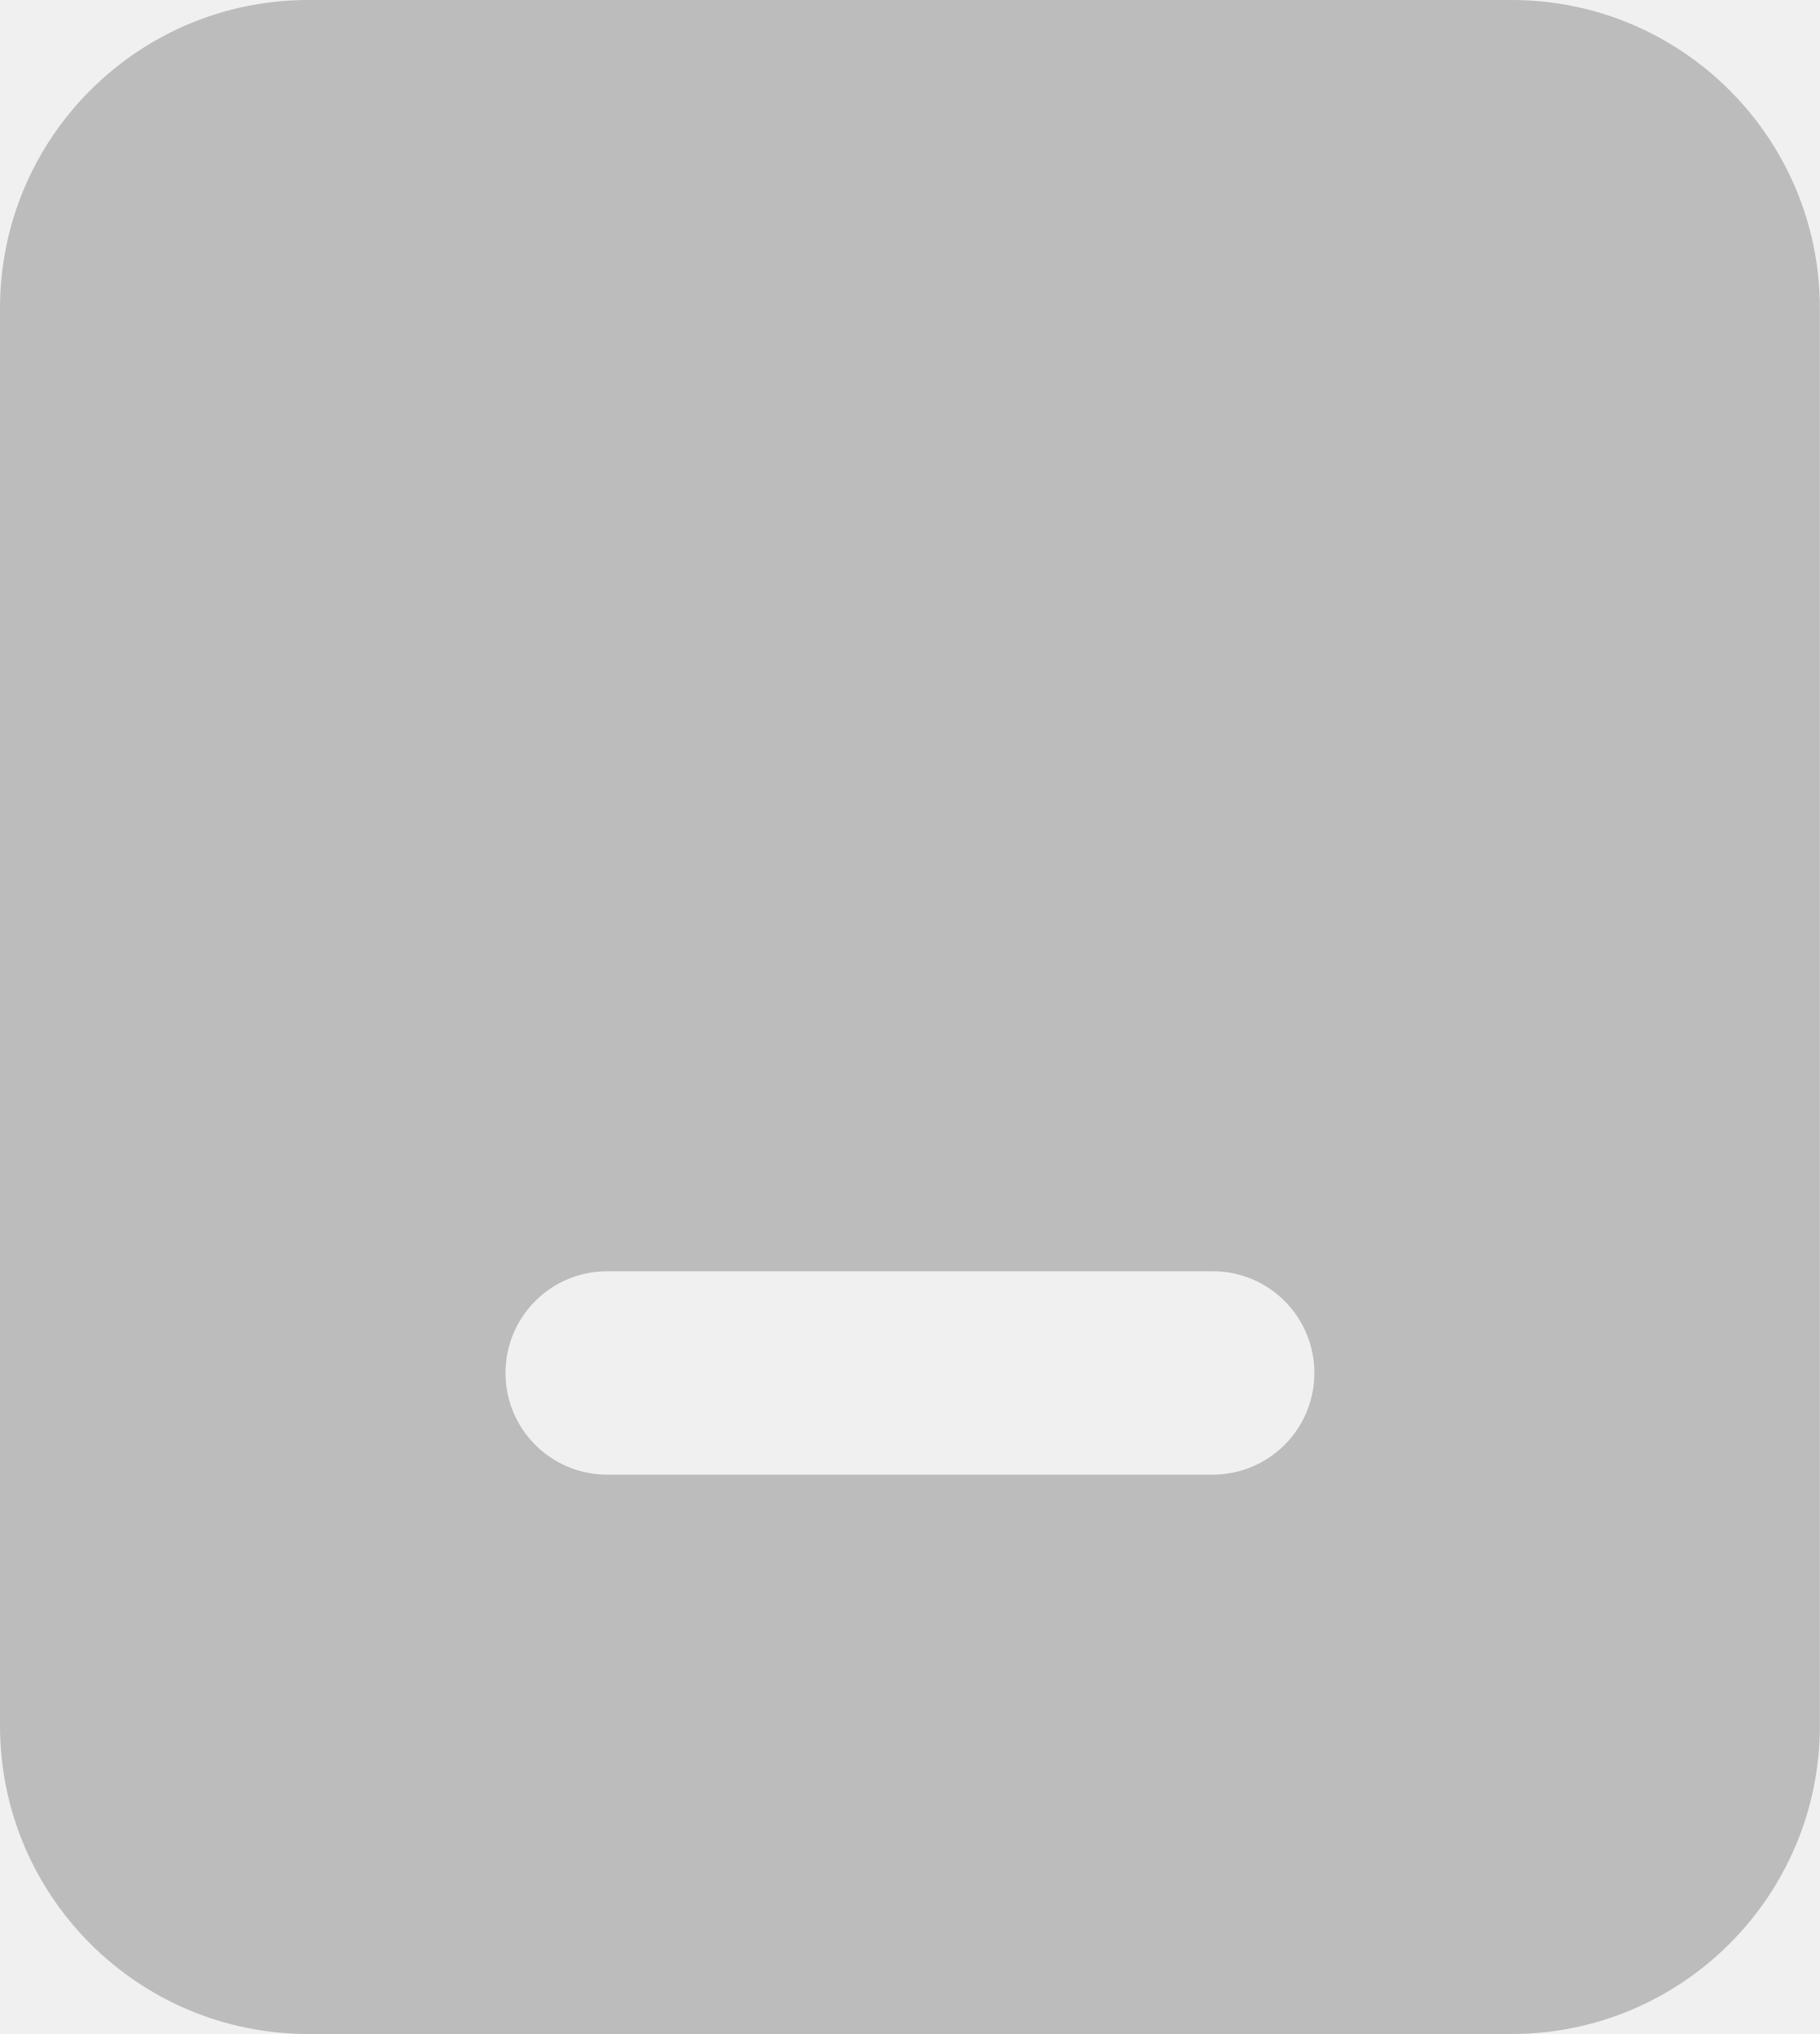
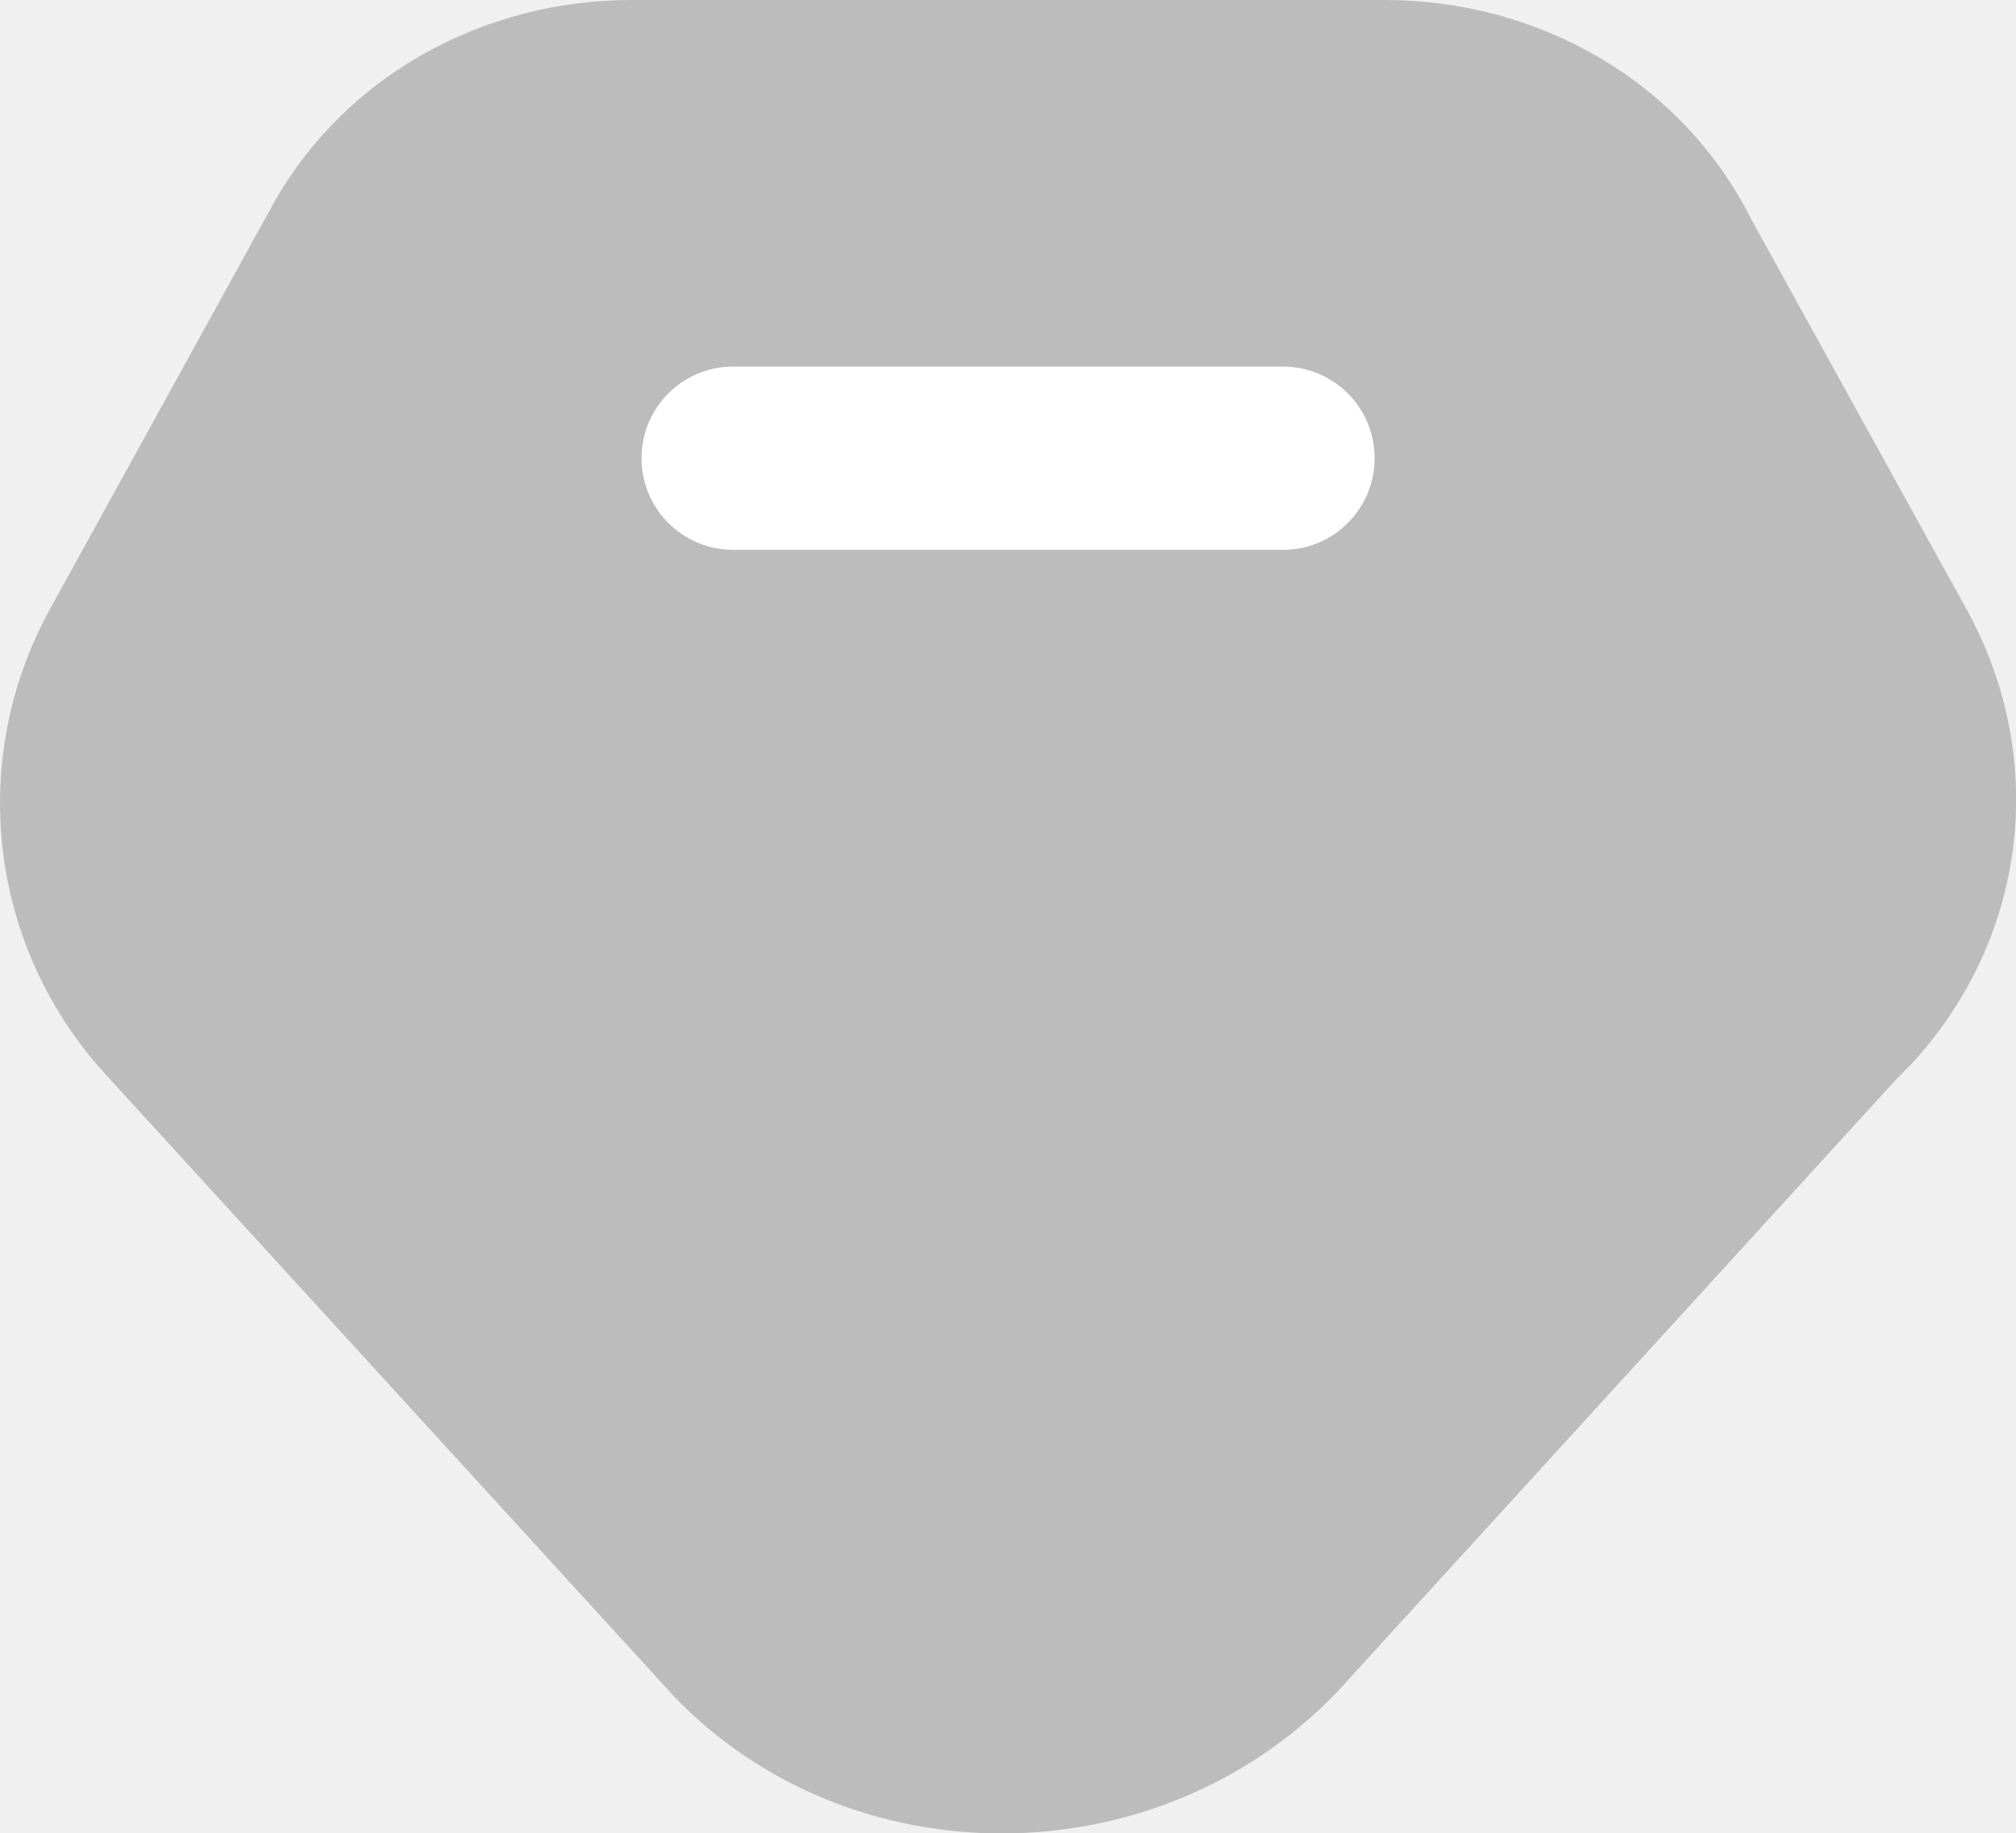
- <svg xmlns="http://www.w3.org/2000/svg" height="19" viewBox="0 0 17 19" width="17">
-   <path d="m227.12 23c1.591 0 2.88 1.289 2.88 2.88v13.24c0 1.591-1.289 2.88-2.88 2.88h-11.24c-1.591 0-2.88-1.289-2.88-2.88v-13.24c0-1.591 1.289-2.88 2.88-2.88zm-2.792 11.875h-5.656c-.525 0-.95.425-.95.95s.425.95.95.95h5.656c.525 0 .95-.425.95-.95s-.425-.95-.95-.95z" fill="#bcbcbc" transform="translate(-213 -23)" />
+ <svg xmlns="http://www.w3.org/2000/svg" height="20" viewBox="0 0 22 20" width="22">
+   <g fill="none" fill-rule="evenodd">
+     <path d="m15.115 0h-8.226c-1.589 0-3.103.805-3.896 2.205l-2.442 4.431c-.895 1.618-.69 3.623.548 5.03l6.255 6.844c1.92 2.004 5.27 2.004 7.237-.046l6.095-6.678.17-.172c1.279-1.384 1.505-3.362.587-4.997l-2.328-4.217c-.759-1.519-2.331-2.4-4-2.4z" fill="#bcbcbc" fill-rule="nonzero" />
+     <rect fill="#fff" height="2" rx="1" width="8" x="7.001" y="4" />
+   </g>
</svg>
